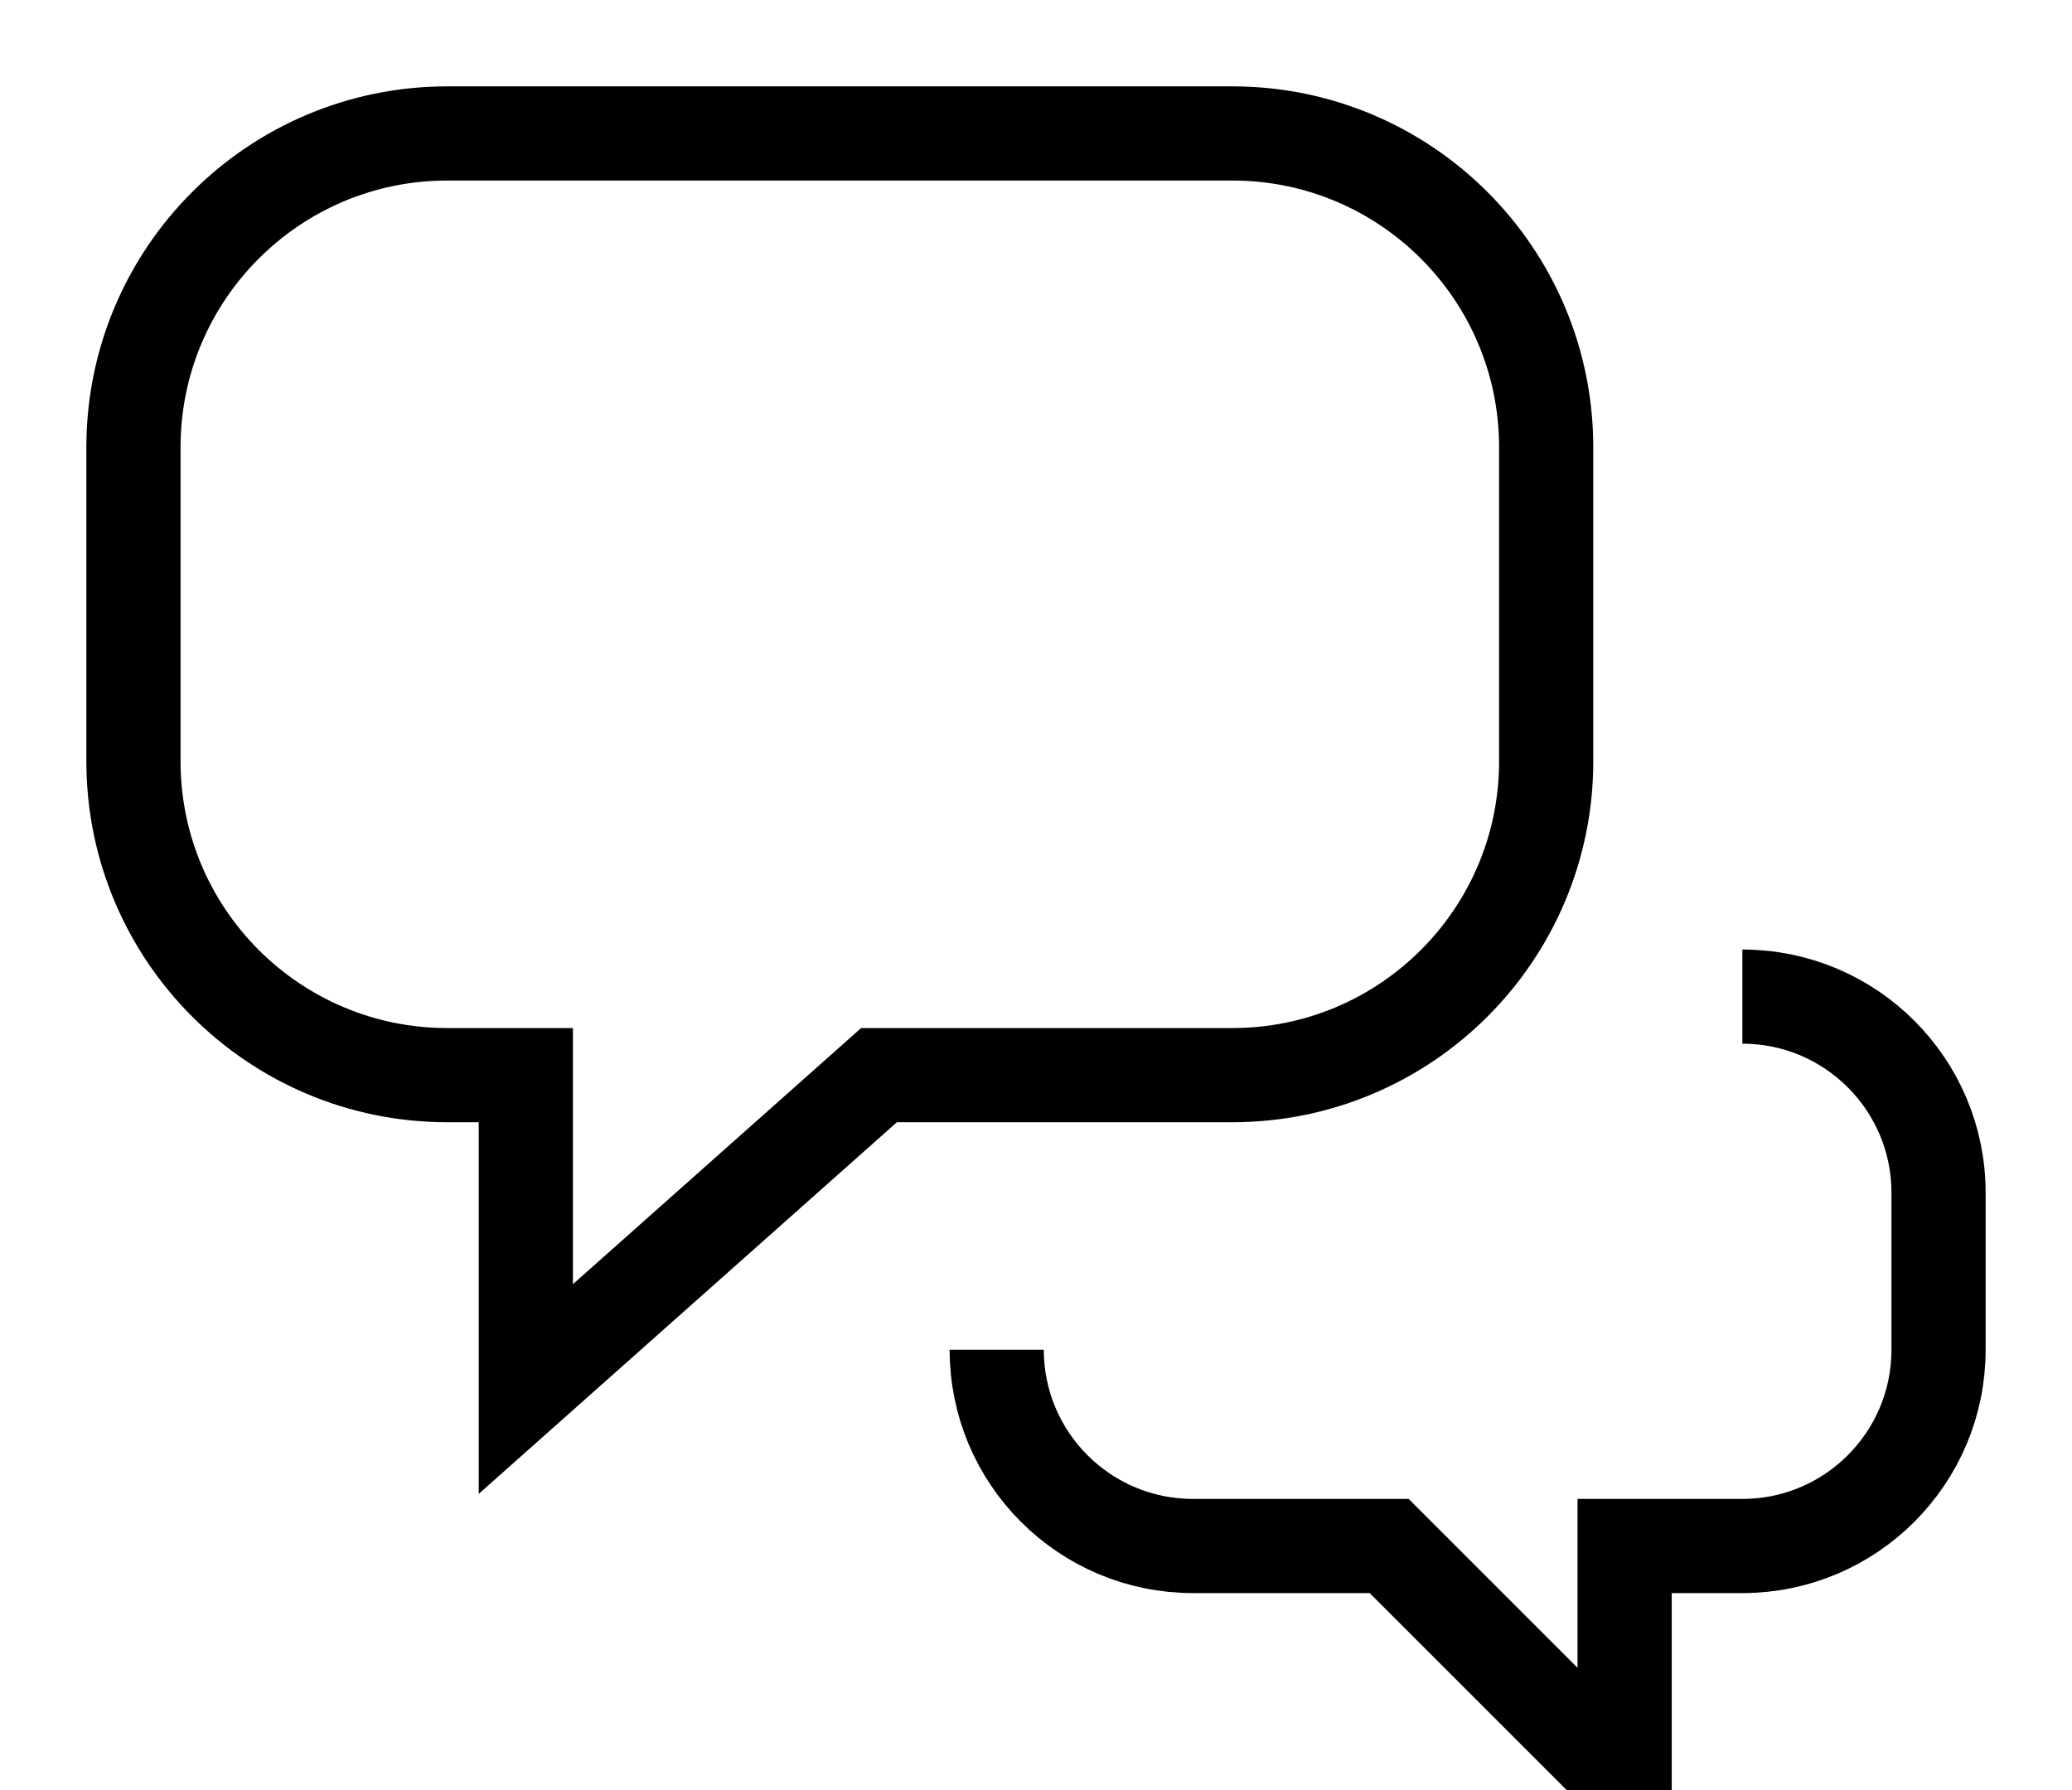
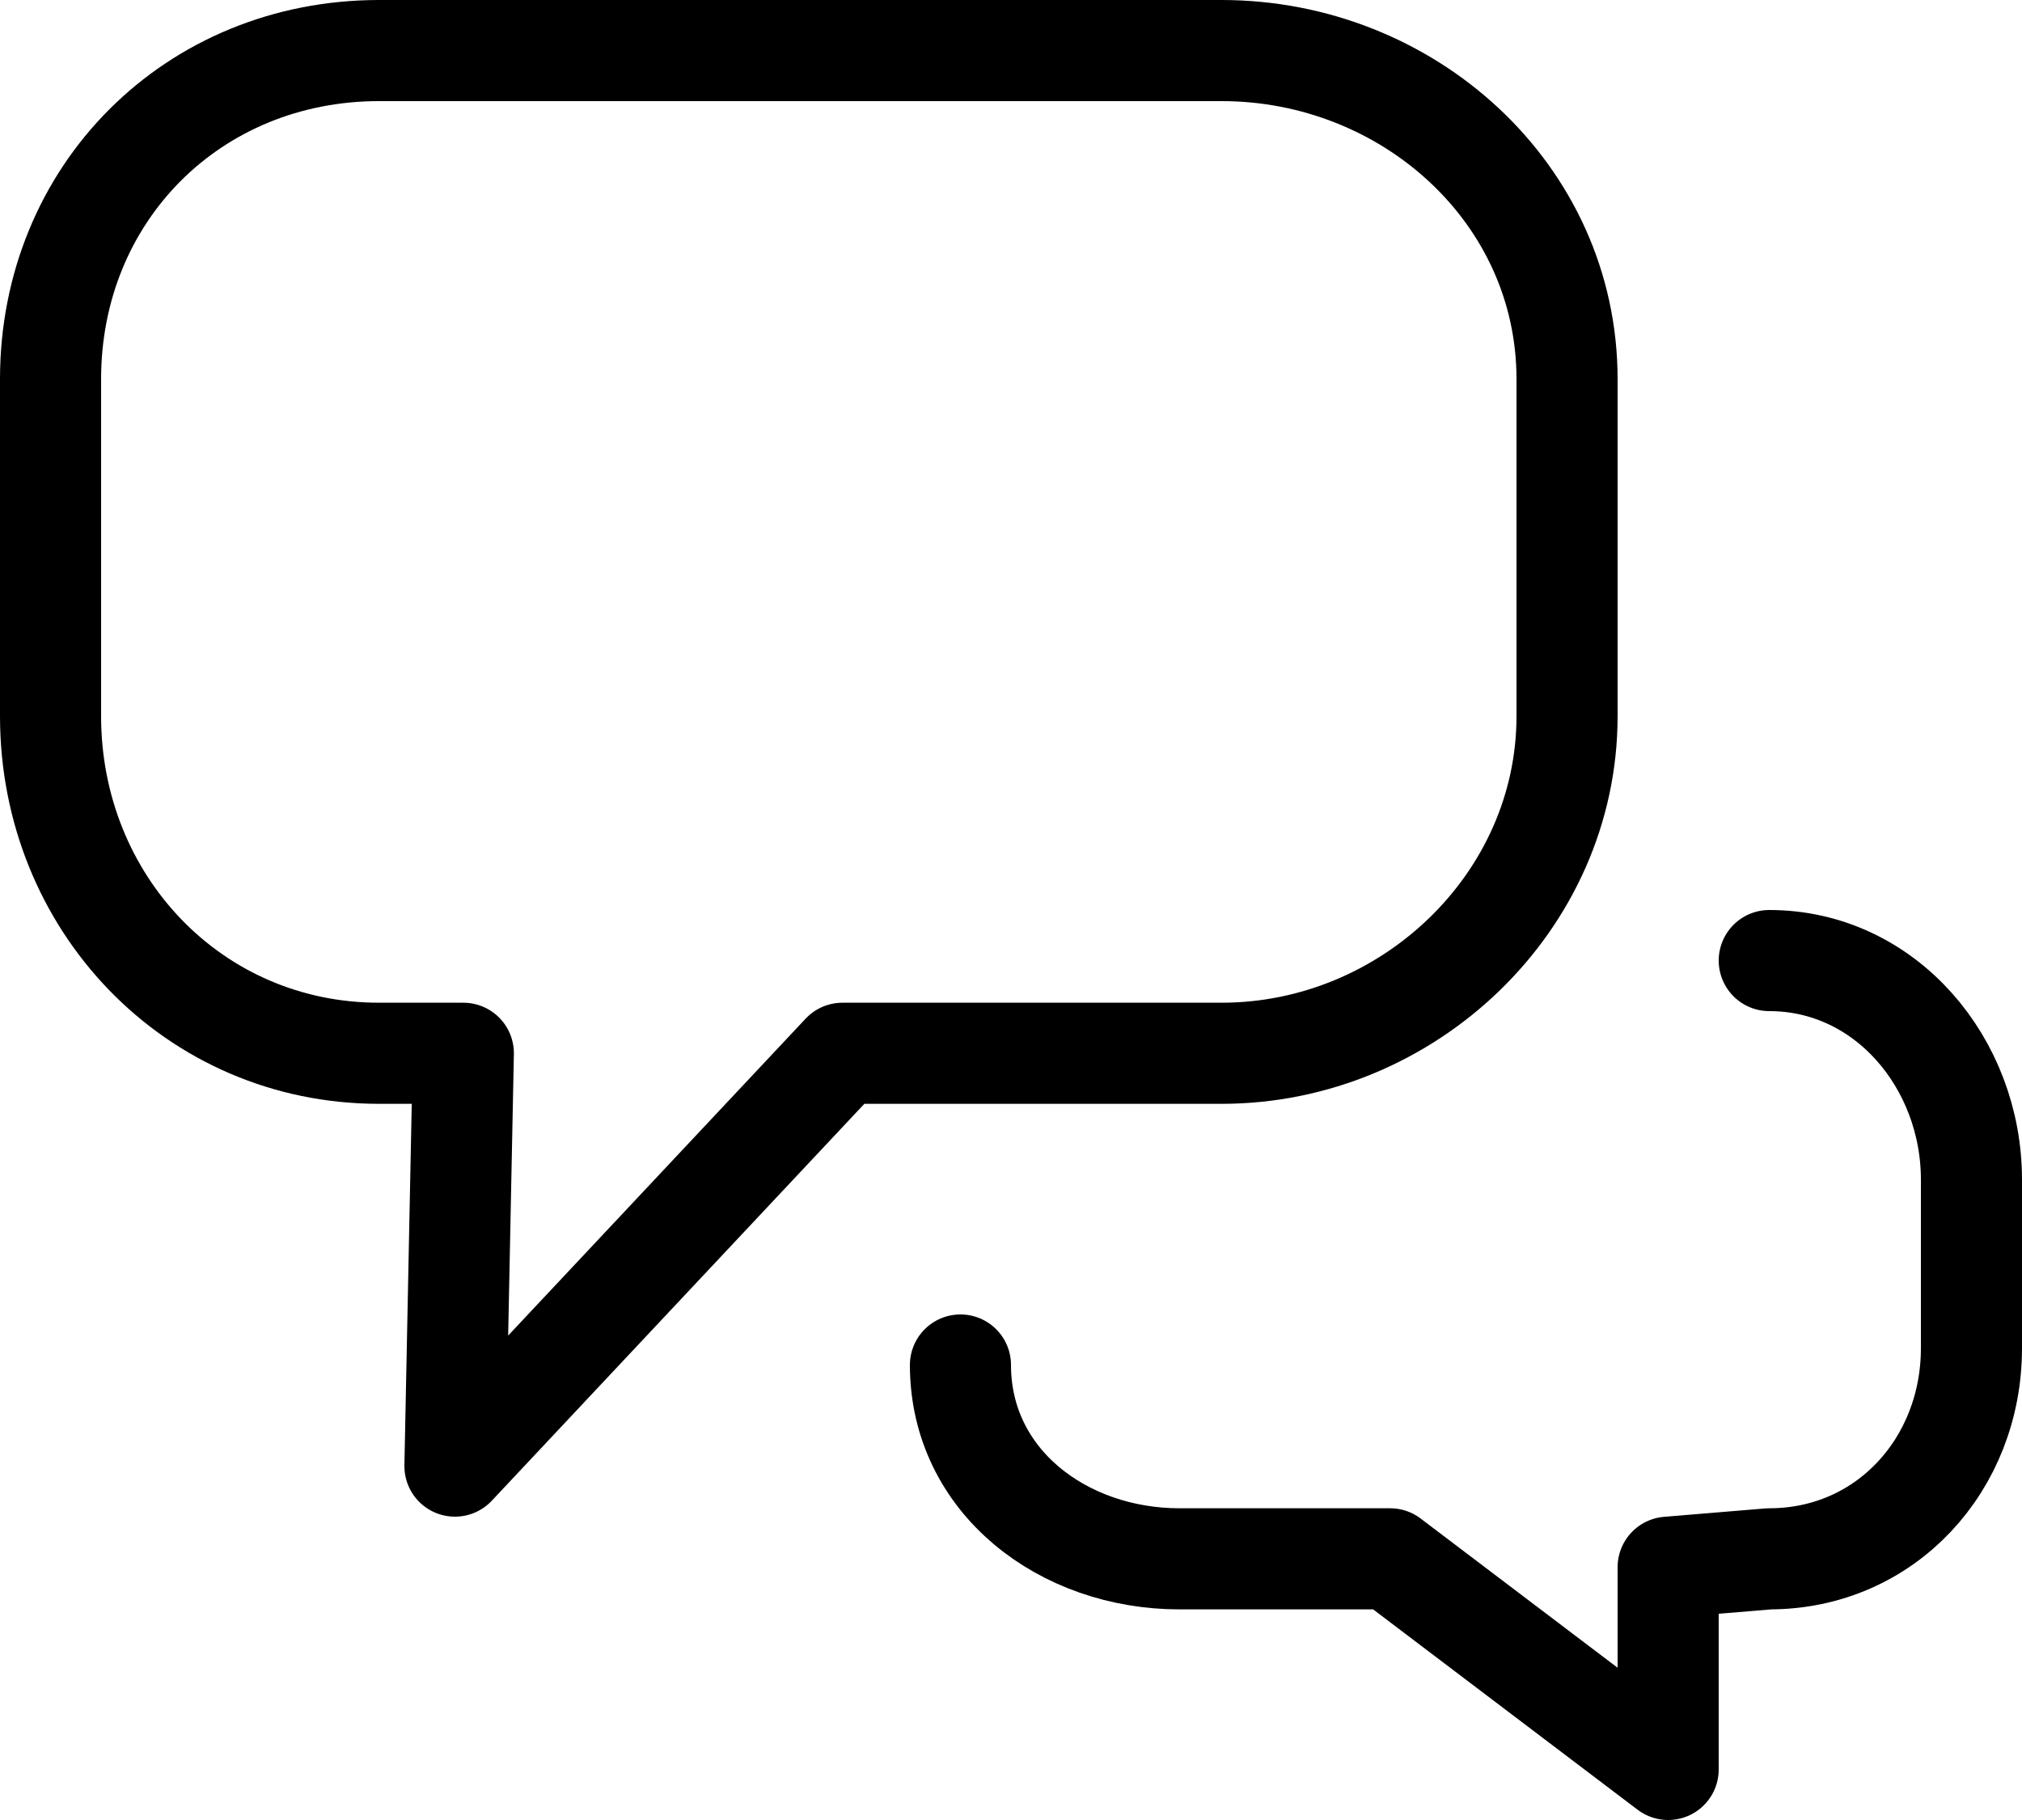
- <svg xmlns="http://www.w3.org/2000/svg" width="22" height="19" viewBox="0 0 22 19">
-   <path d="M13.083 1.417H4.75A3.333 3.333 0 0 0 1.417 4.75v3.333a3.333 3.333 0 0 0 3.333 3.334h.833v3.333l3.75-3.333h3.75a3.333 3.333 0 0 0 3.334-3.334V4.75a3.333 3.333 0 0 0-3.334-3.333zm-2.5 12.916c0 1.151.933 2.084 2.084 2.084h2.083l2.5 2.5v-2.5h1.25c1.15 0 2.083-.933 2.083-2.084v-1.666a2.083 2.083 0 0 0-2.083-2.084" fill="none" stroke="currentColor" />
+ <svg xmlns="http://www.w3.org/2000/svg" width="20" height="18" viewBox="0 0 20 18">
+   <g fill="none" fill-rule="evenodd">
+     <path d="M0-1h20v20H0z" />
+     <path d="M12.083.5H3.75C1.91.5.5 1.91.5 3.75v3.333c0 1.842 1.41 3.334 3.25 3.334h.833L4.5 14.5l3.833-4.083h3.75c1.841 0 3.417-1.492 3.417-3.334V3.75C15.5 1.91 13.924.5 12.083.5zM9.5 13.5c0 1.15 1.016 1.917 2.167 1.917h2.083L16.5 17.5v-2l1-.083c1.15 0 2-.933 2-2.084v-1.666c0-1.151-.85-2.167-2-2.167" stroke="currentColor" stroke-linecap="round" stroke-linejoin="round" />
+   </g>
</svg>
